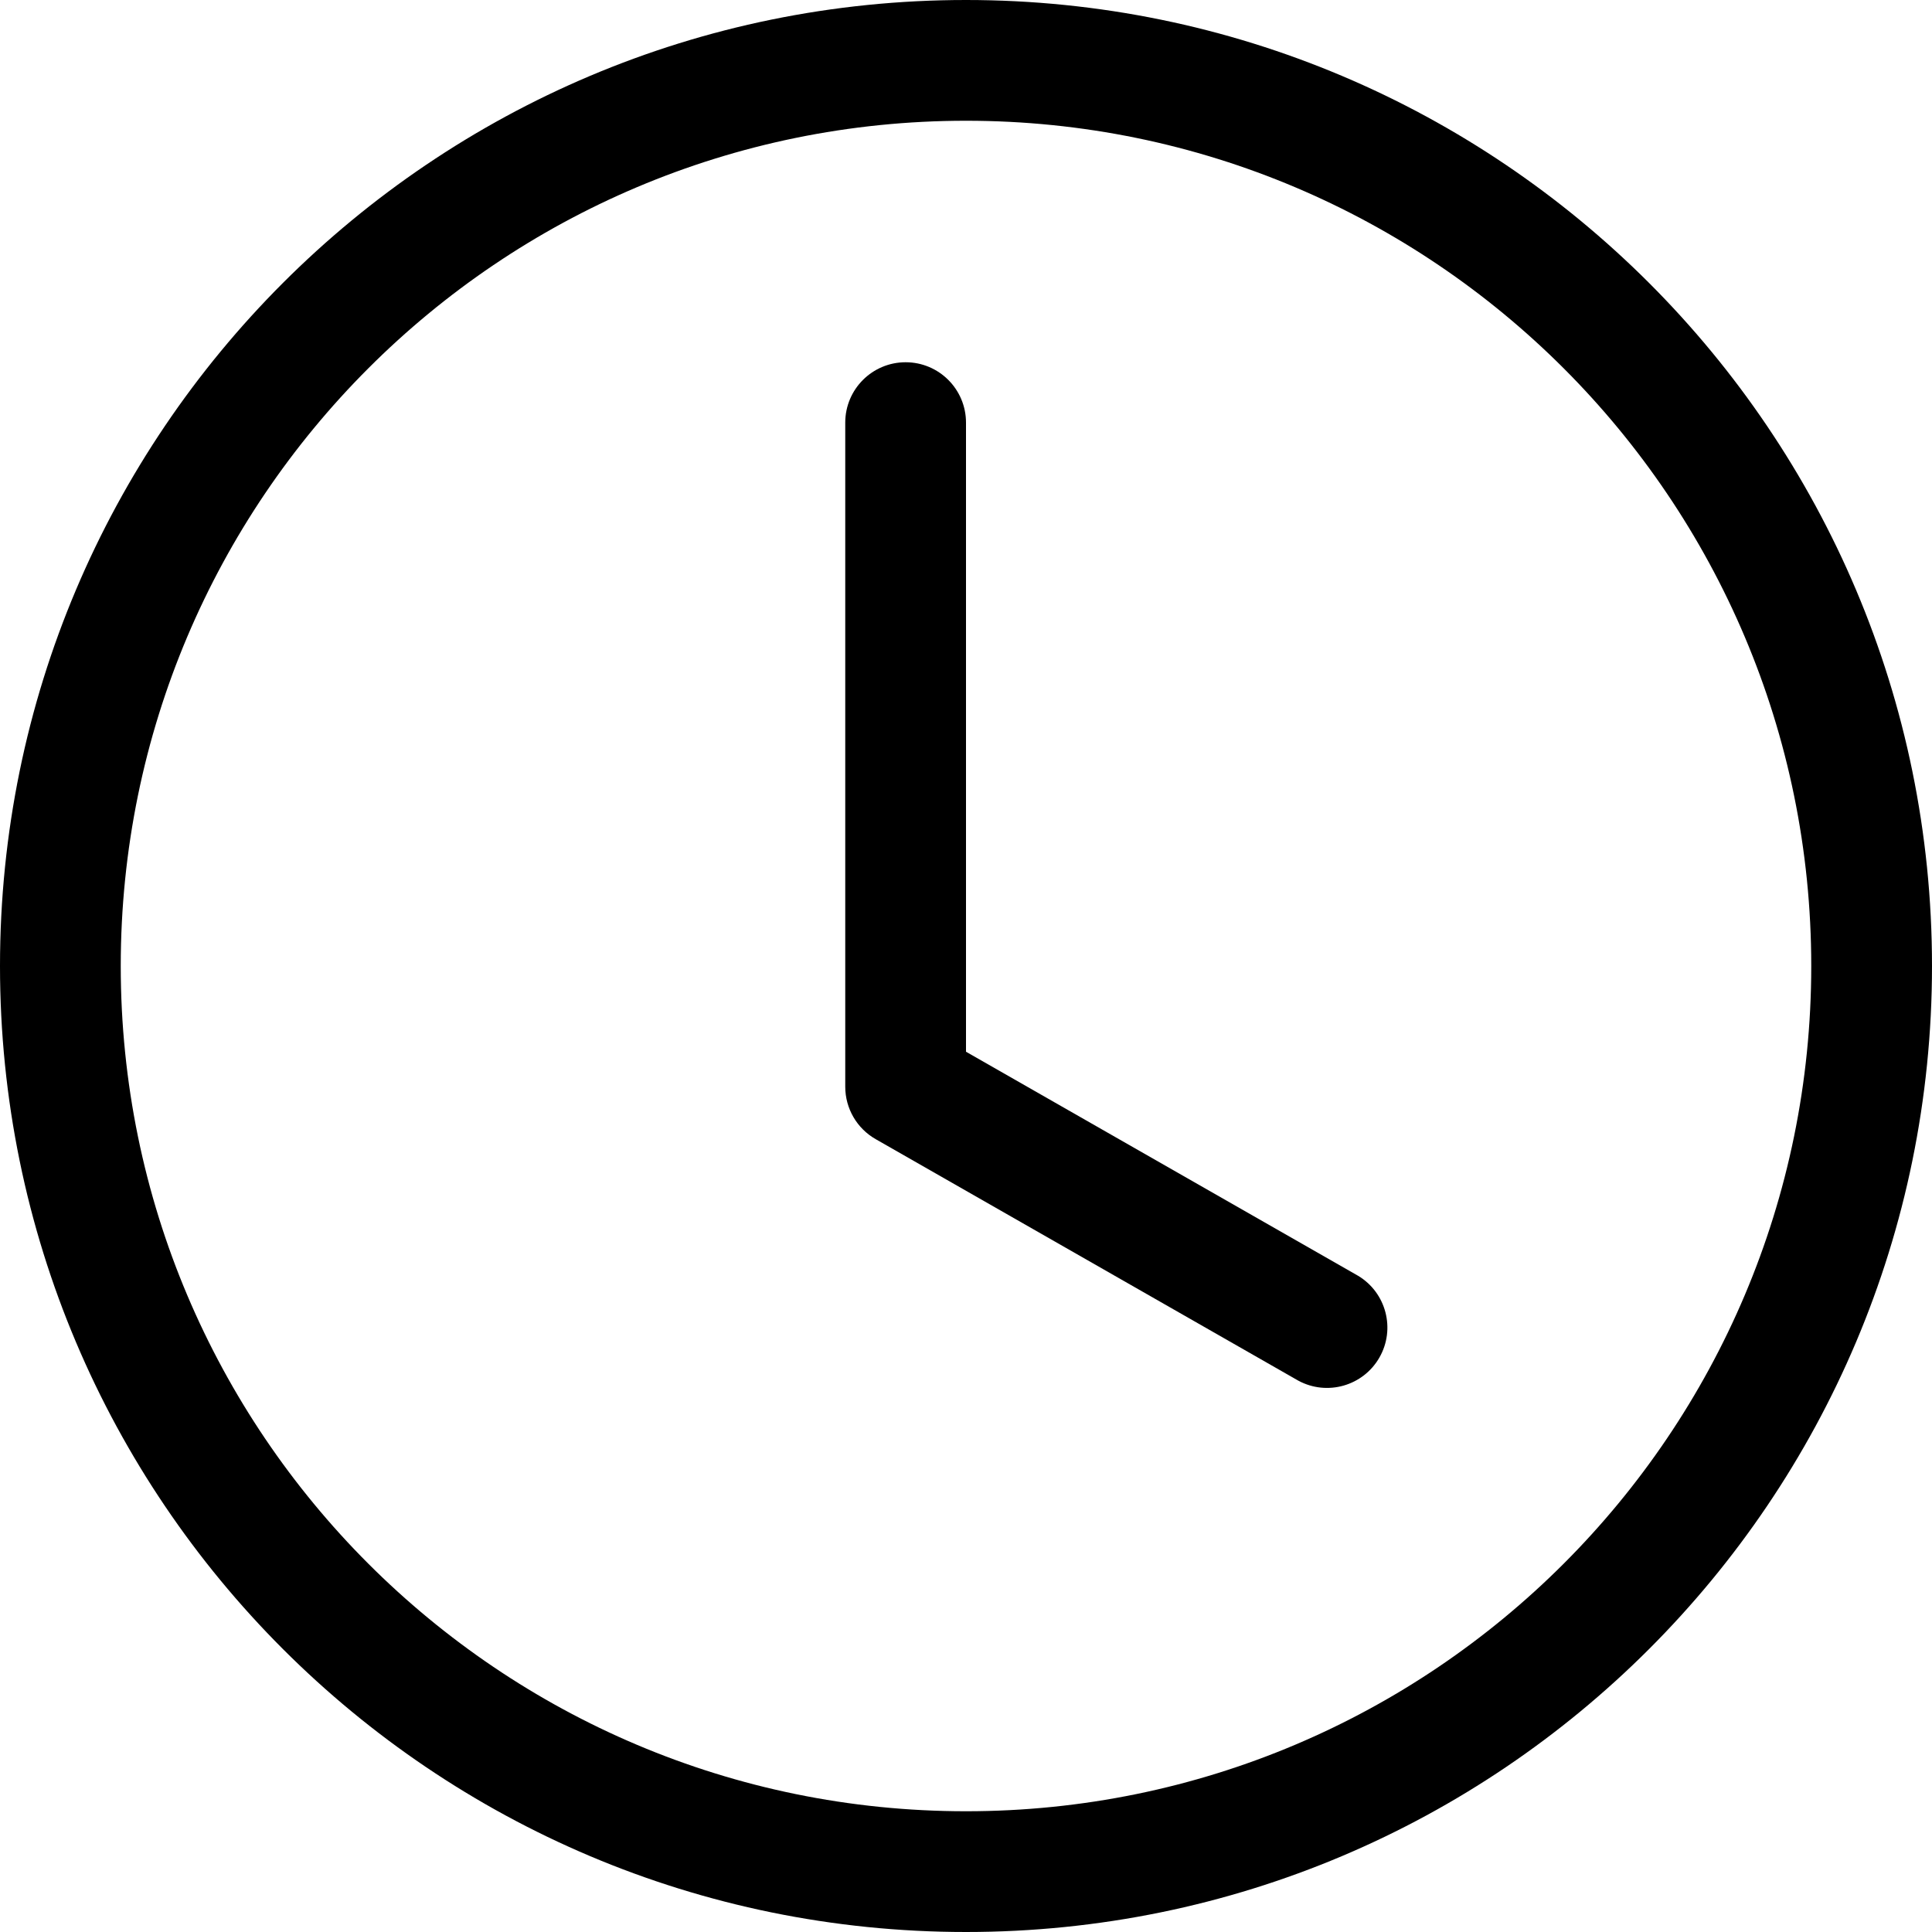
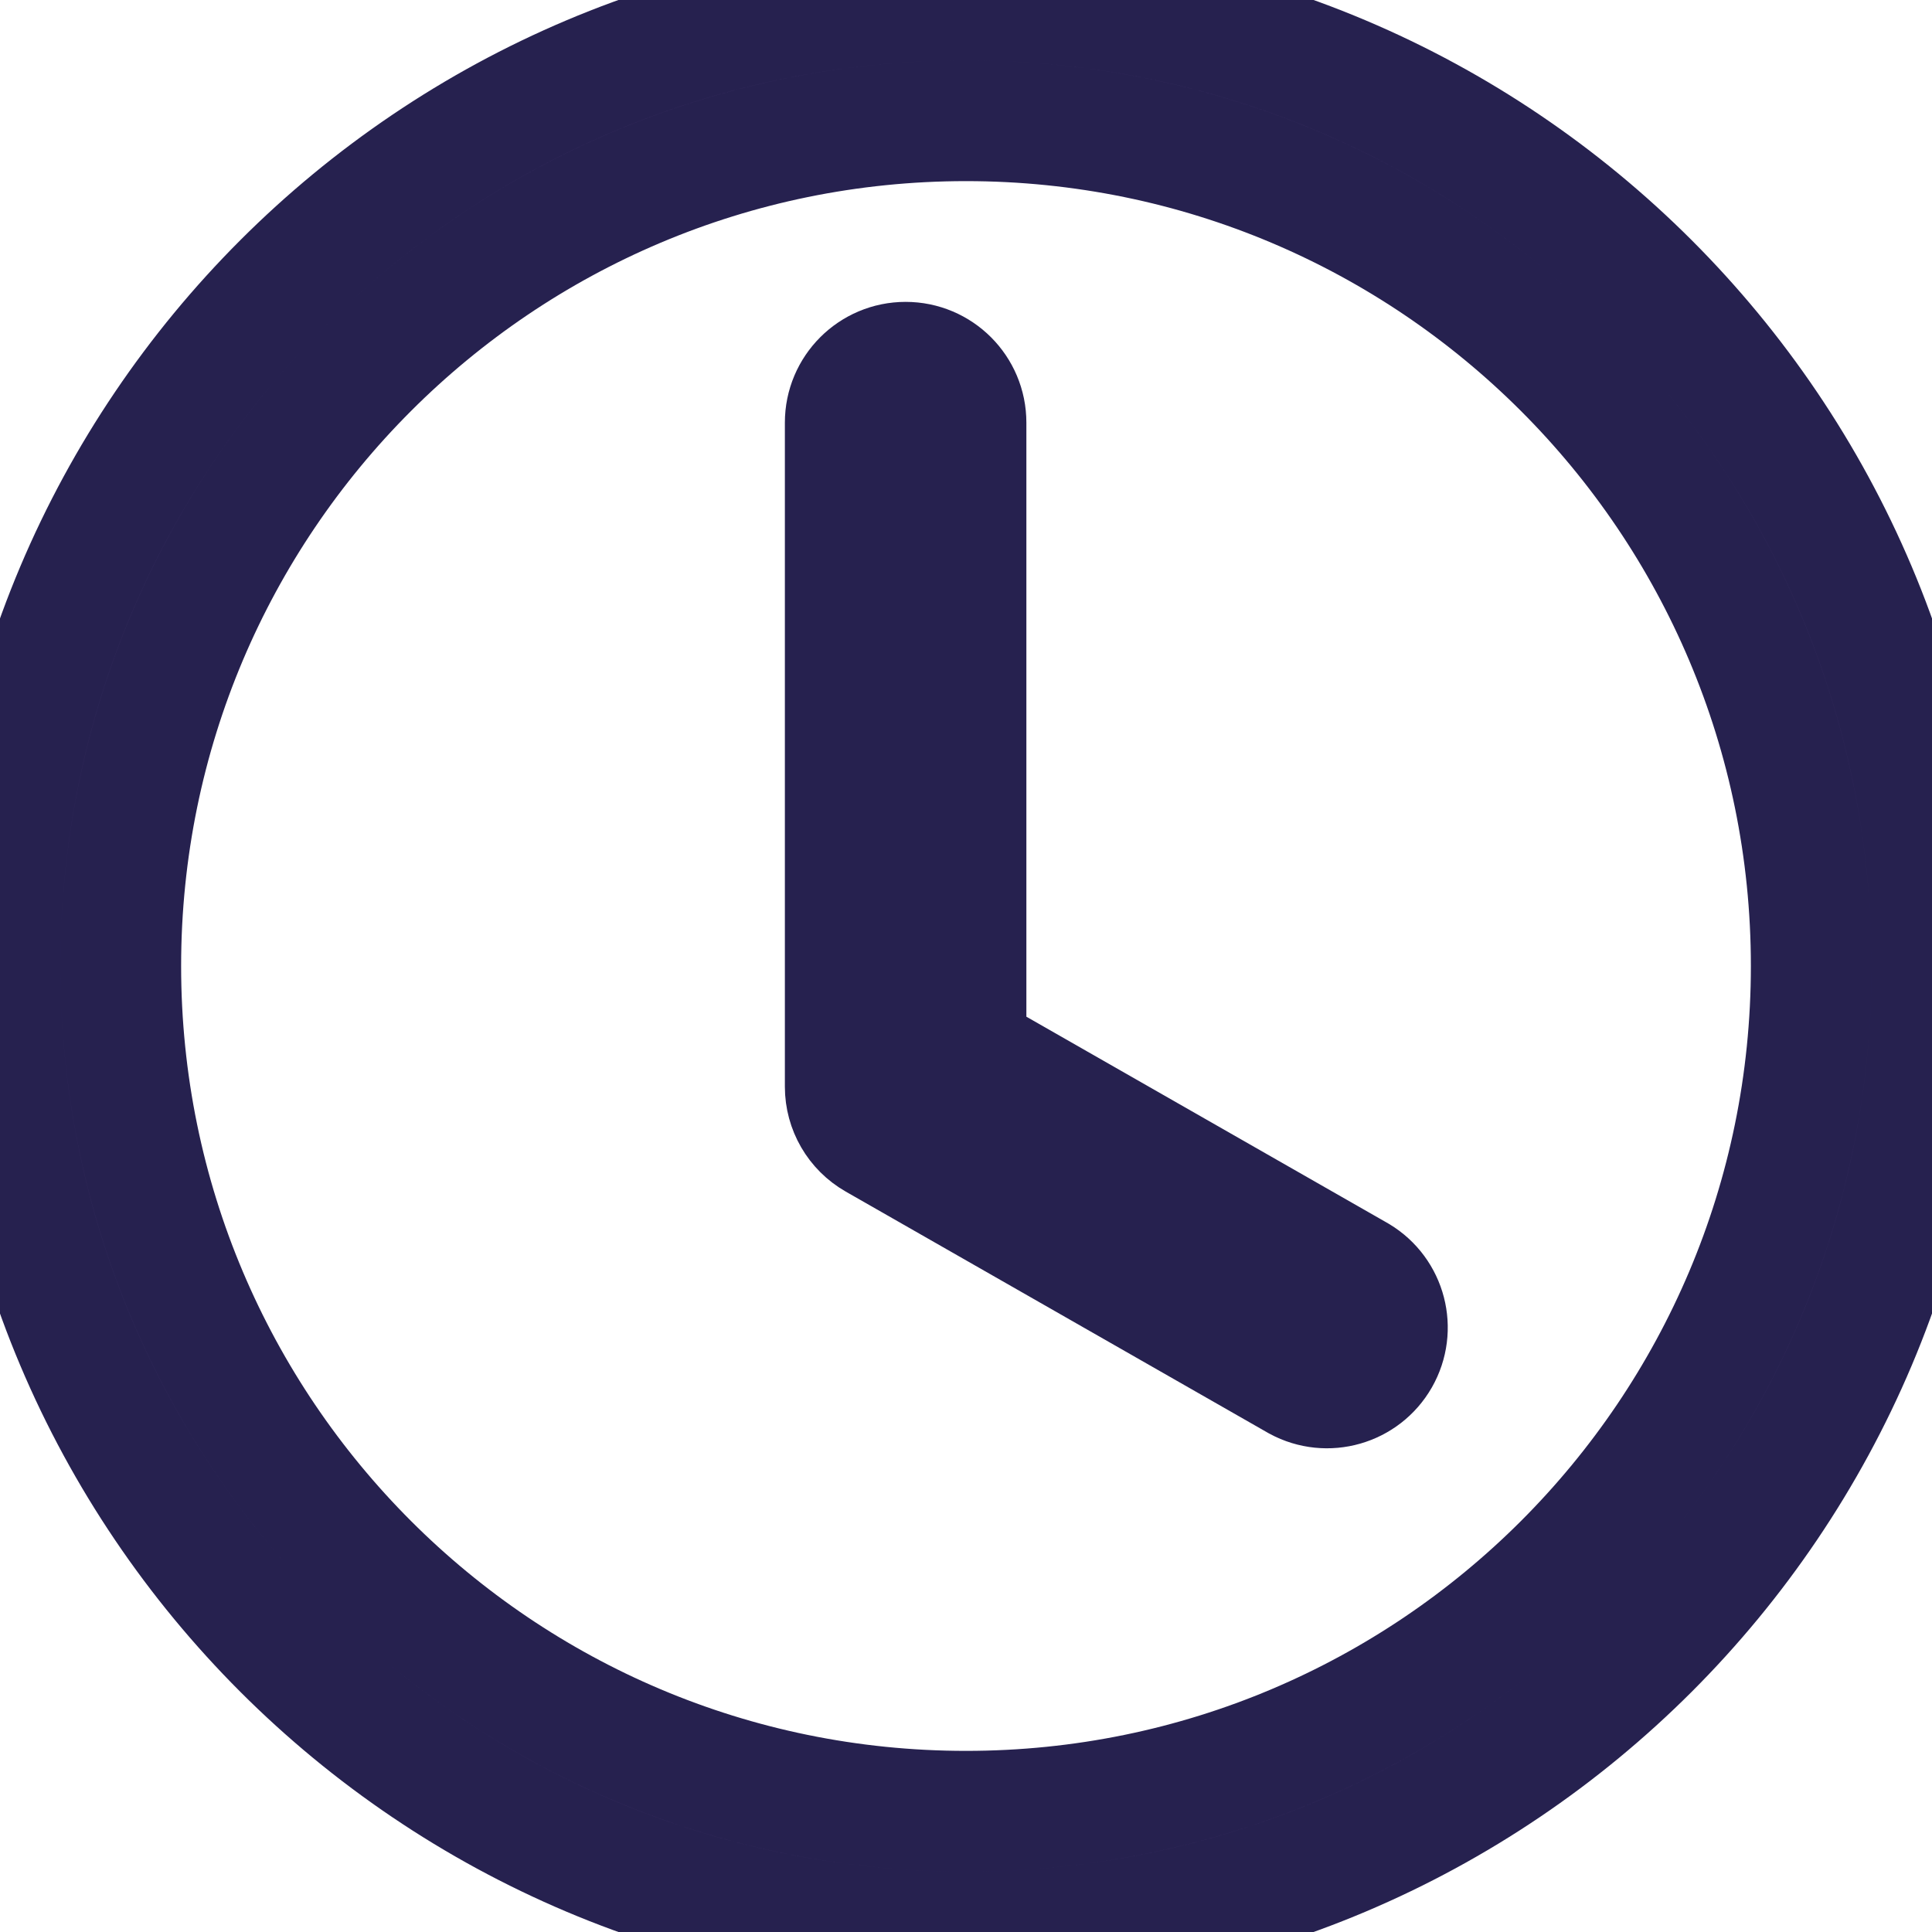
- <svg xmlns="http://www.w3.org/2000/svg" width="16" height="16" fill="currentColor" class="bi bi-clock" viewBox="0 0 16 16">
+ <svg xmlns="http://www.w3.org/2000/svg" width="16" height="16" fill="#78529d" stroke="#26214f" class="bi bi-clock" viewBox="0 0 16 16">
  <path d="M8 3.5a.5.5 0 0 0-1 0V9a.5.5 0 0 0 .252.434l3.5 2a.5.5 0 0 0 .496-.868L8 8.71z" />
  <path d="M8 16A8 8 0 1 0 8 0a8 8 0 0 0 0 16m7-8A7 7 0 1 1 1 8a7 7 0 0 1 14 0" />
</svg>
